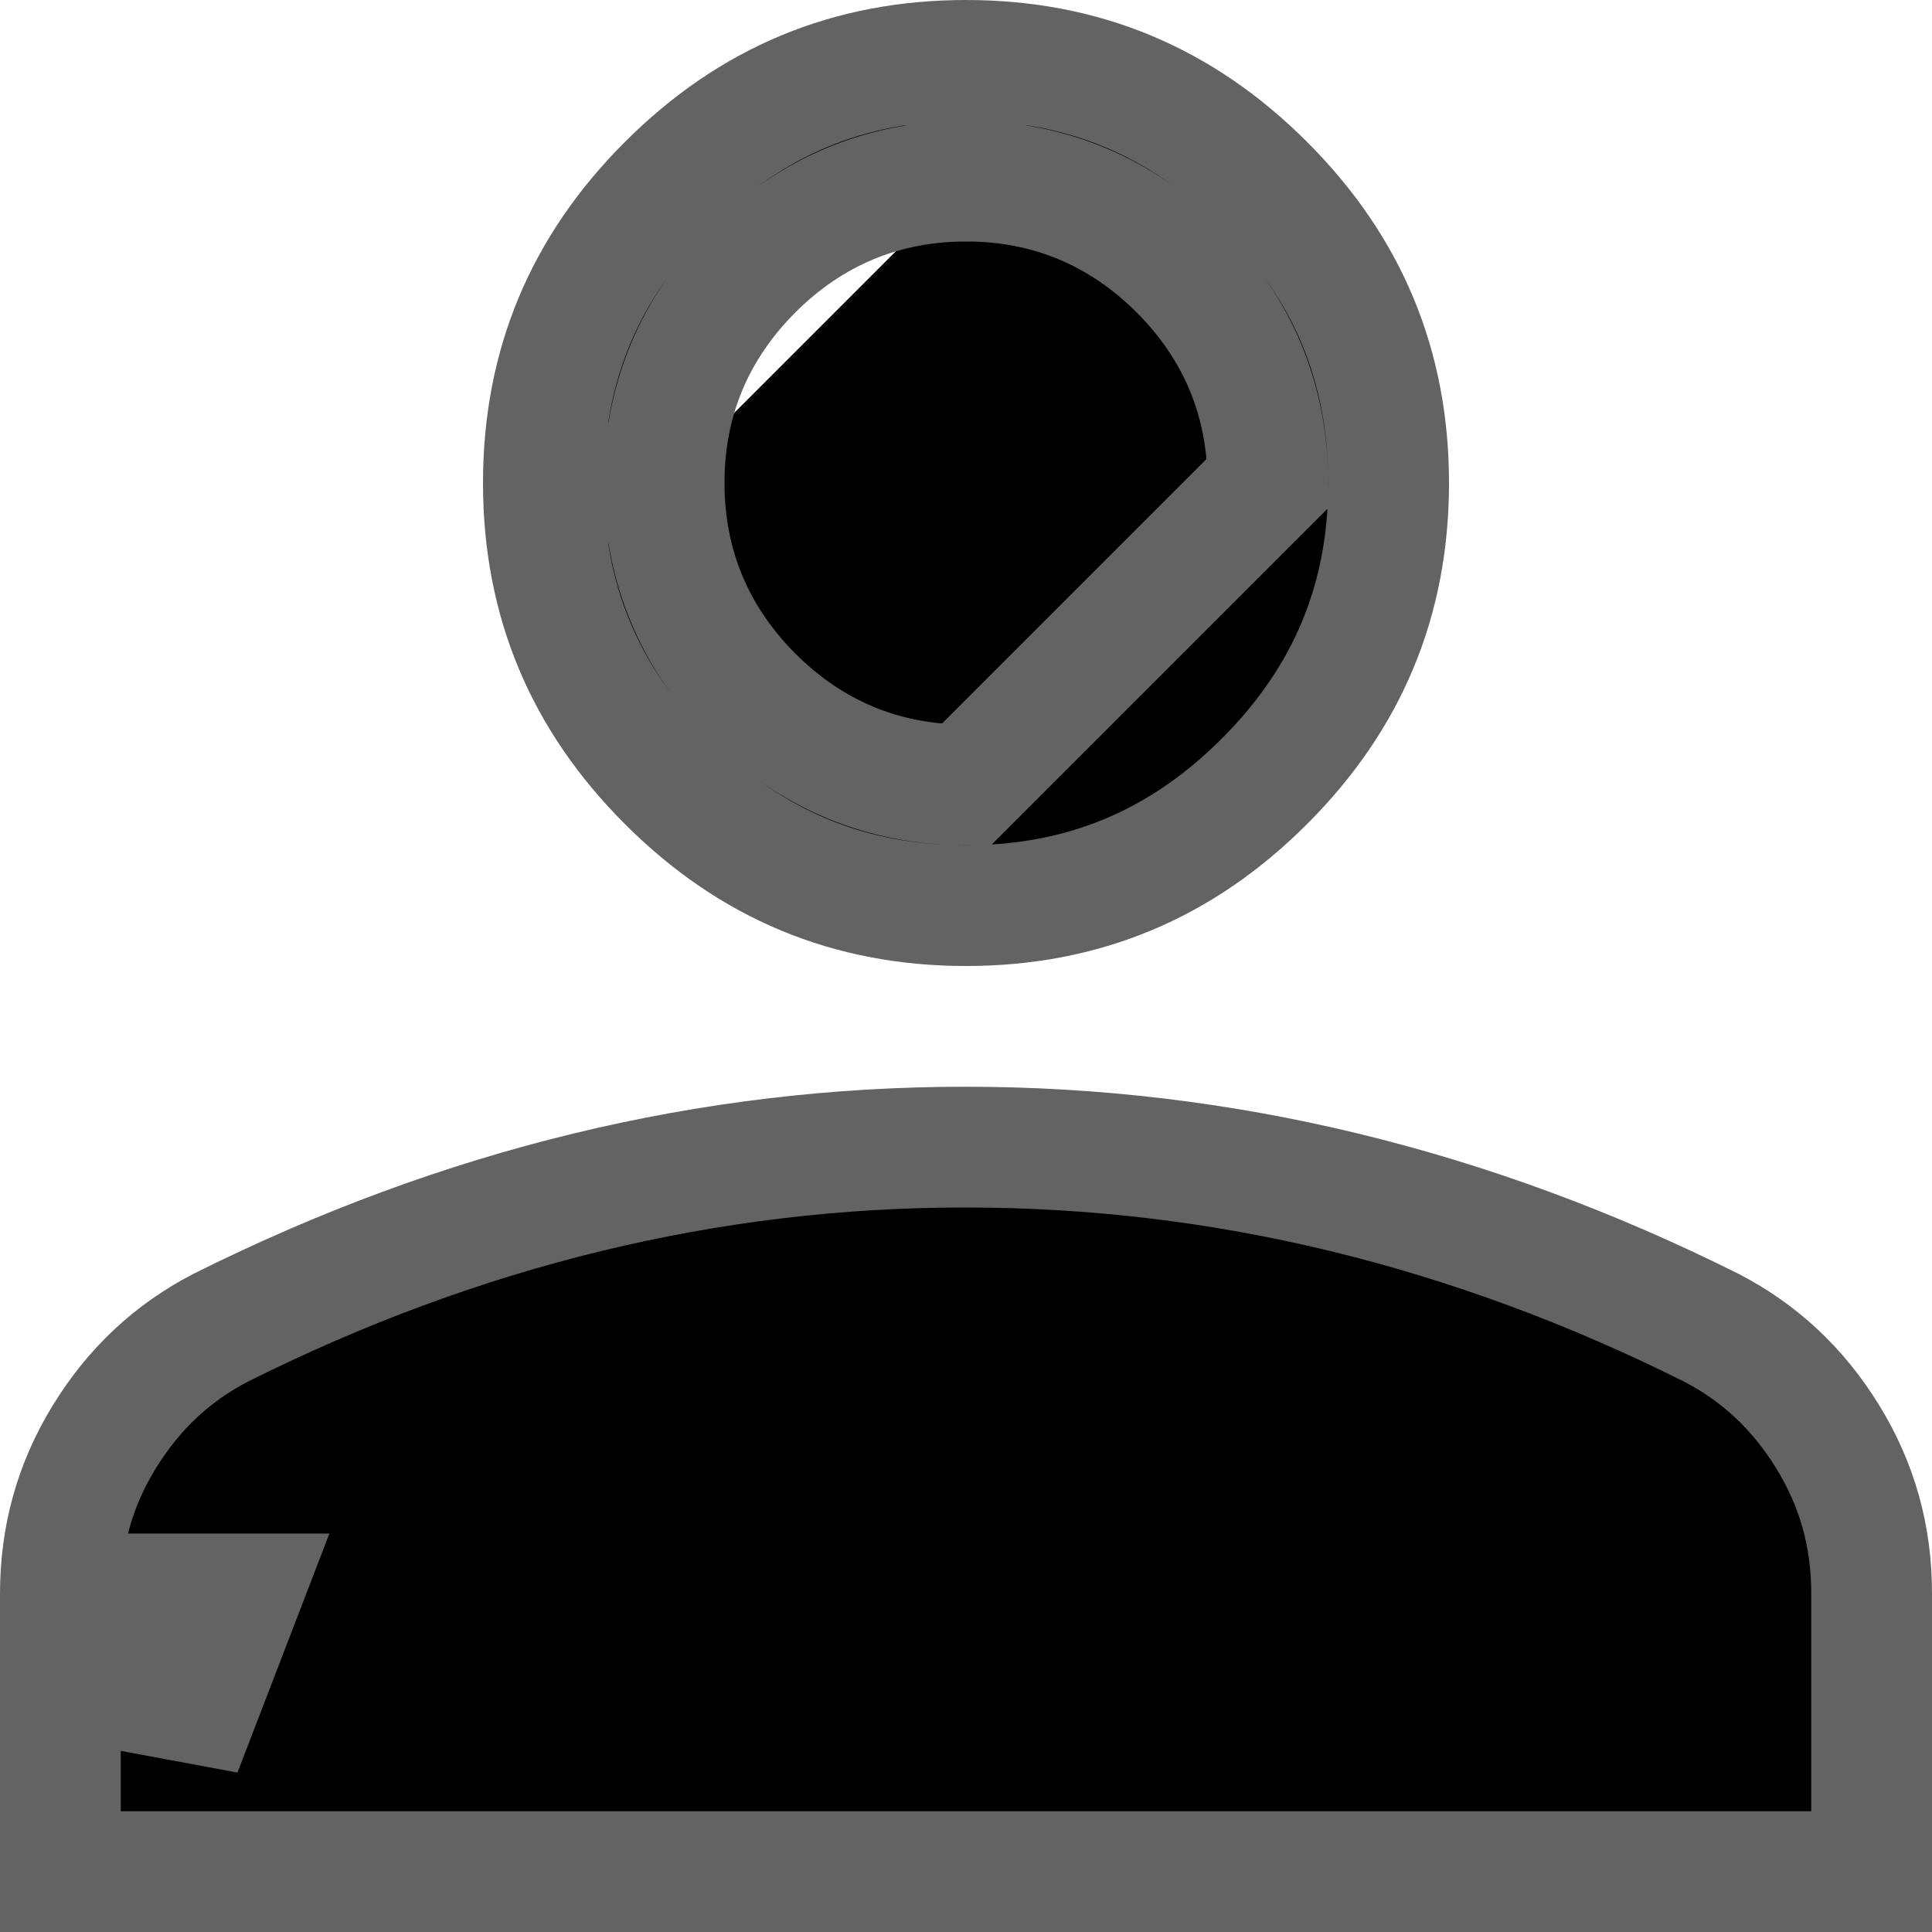
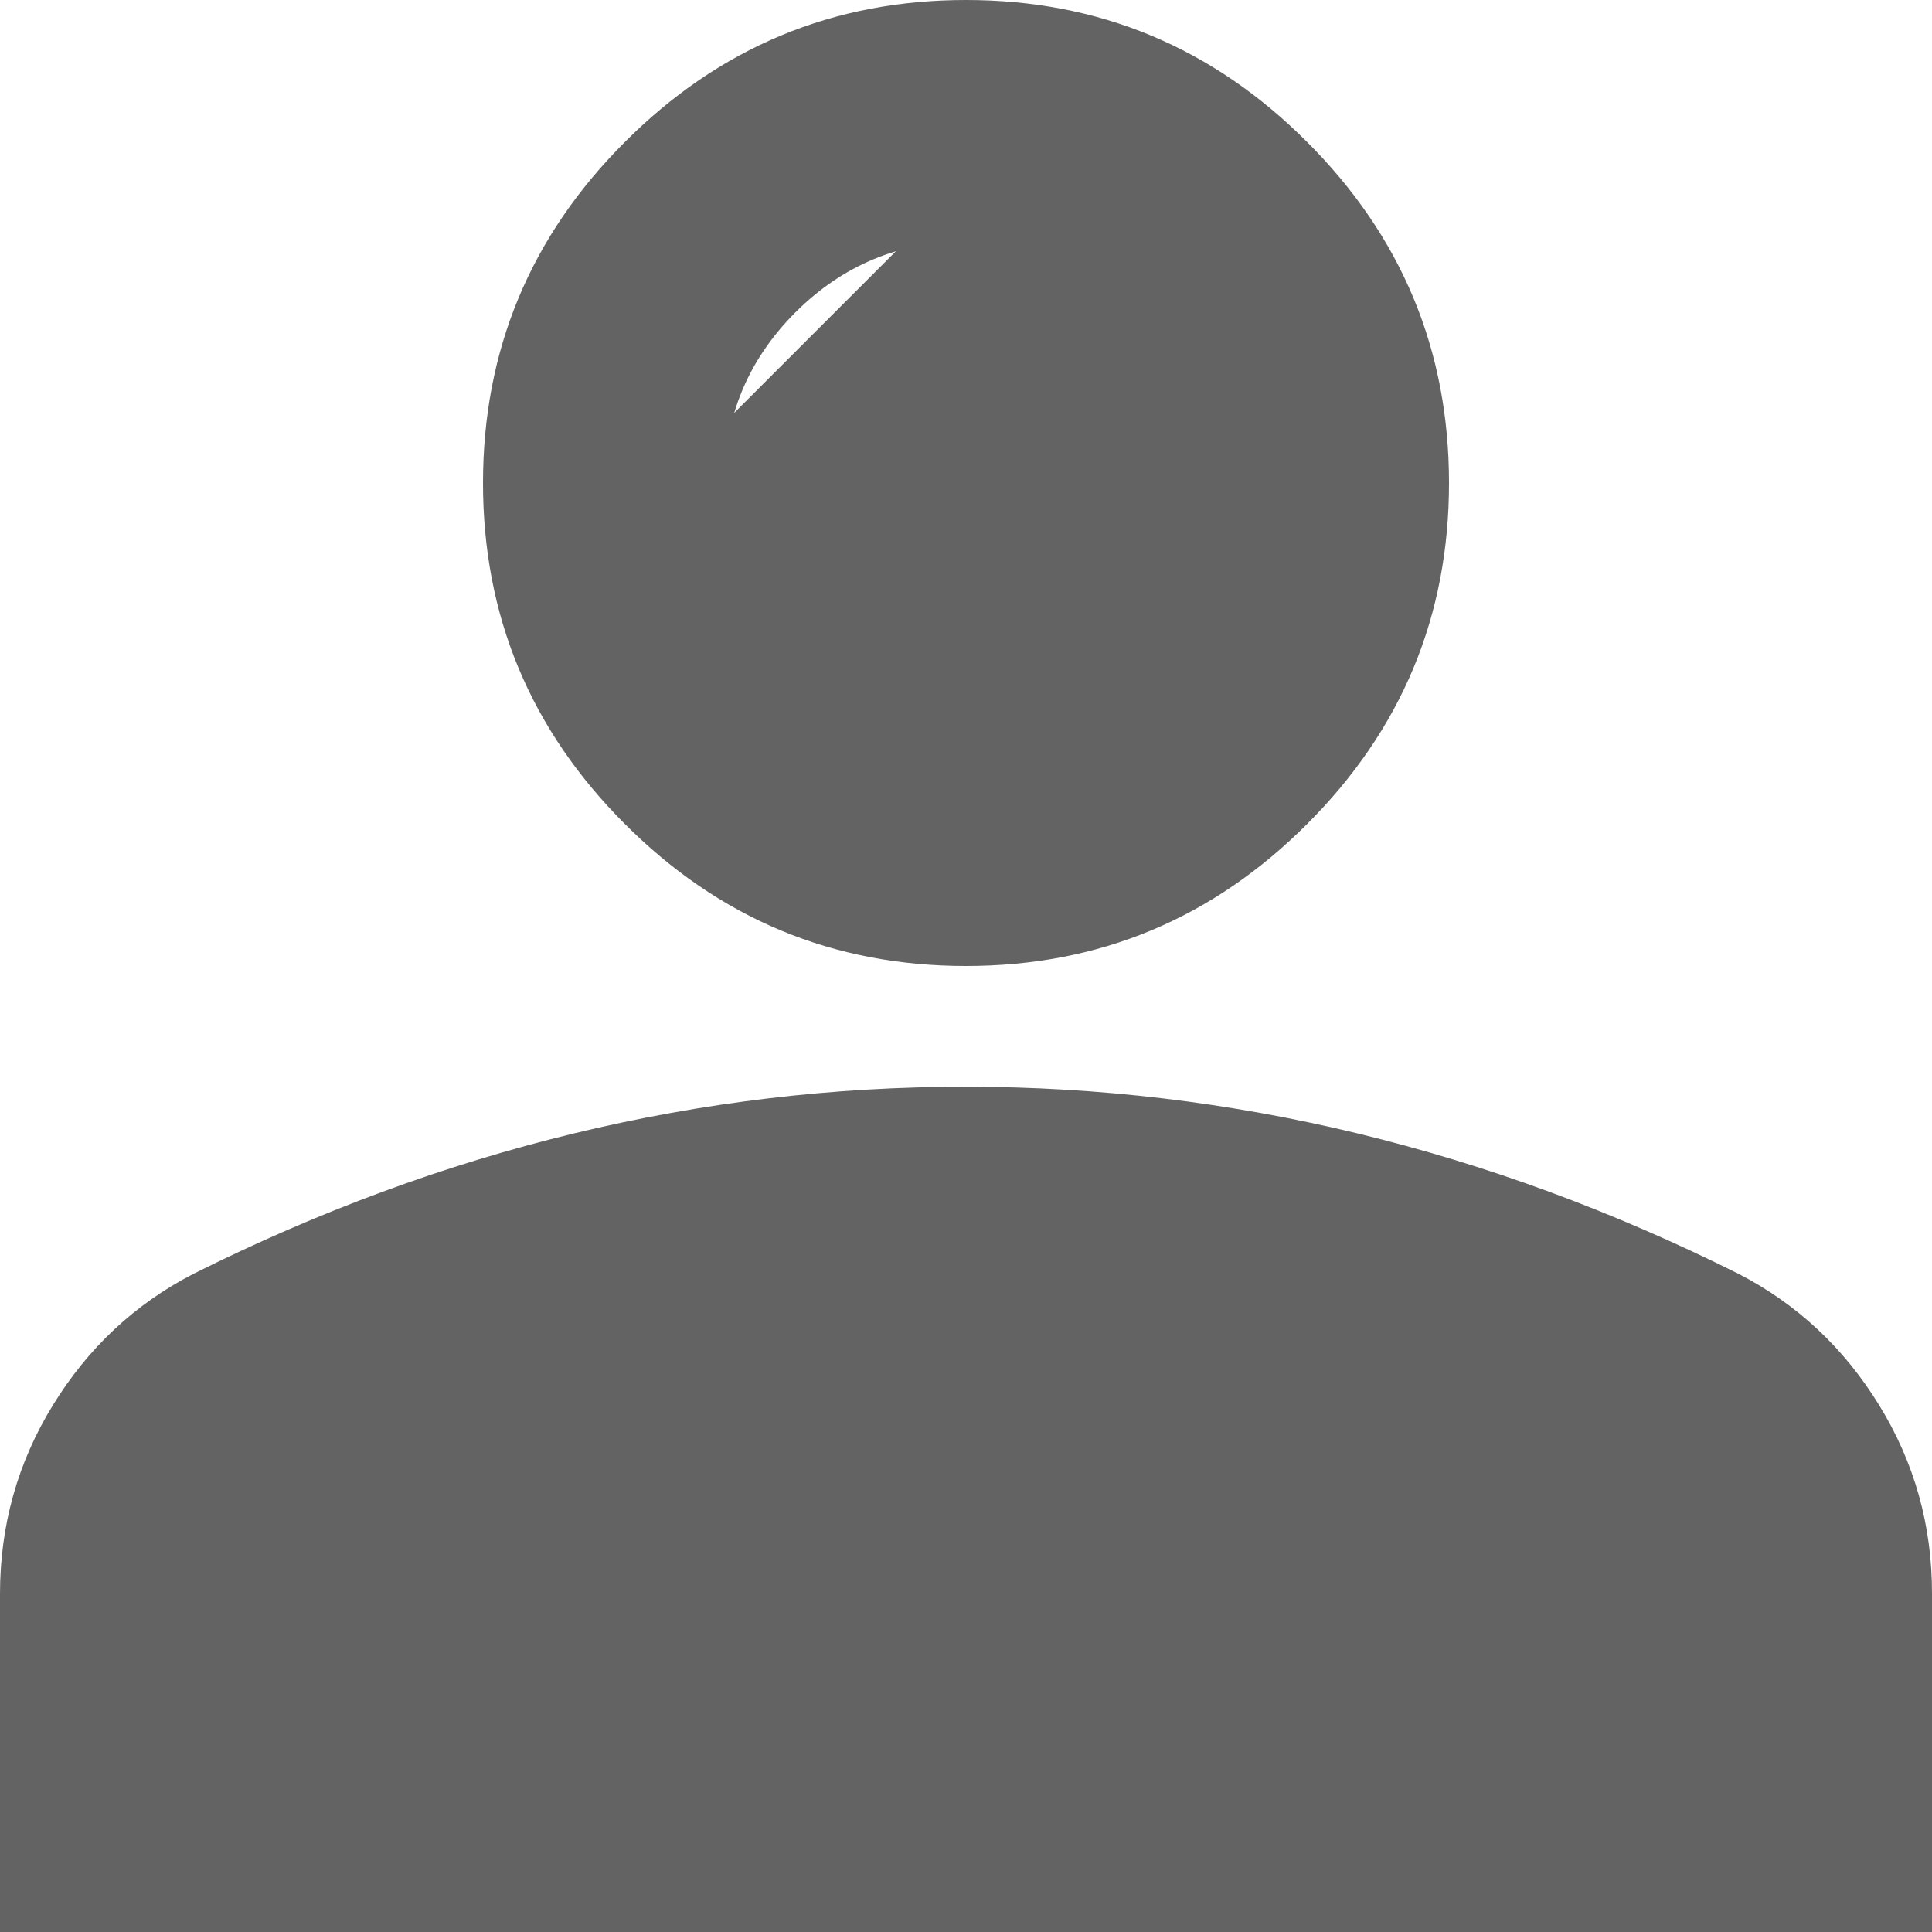
<svg xmlns="http://www.w3.org/2000/svg" width="16" height="16" viewBox="0 0 16 16" fill="none">
-   <path d="M8 1.5C8.683 1.499 9.281 1.749 9.766 2.233C10.251 2.718 10.5 3.316 10.5 4L8 6.5C7.317 6.501 6.719 6.251 6.234 5.767C5.75 5.282 5.5 4.684 5.5 4M8 1.5C8 1.5 8 1.5 8 1.5V2L7.999 1.5C7.999 1.5 8 1.5 8 1.5ZM8 1.5C7.316 1.5 6.718 1.75 6.233 2.234C5.749 2.719 5.499 3.317 5.5 4M5.5 4C5.5 4 5.5 4 5.5 4H6L5.5 4.001C5.5 4 5.5 4 5.5 4ZM8 9.5H8C9.06 9.5 10.104 9.625 11.132 9.874C12.159 10.123 13.173 10.496 14.173 10.996C14.572 11.203 14.892 11.501 15.137 11.9C15.38 12.295 15.501 12.725 15.5 13.199V13.2V15.5H0.5V13.2C0.5 12.724 0.621 12.294 0.864 11.899C1.109 11.5 1.429 11.202 1.827 10.996C2.827 10.496 3.841 10.122 4.868 9.873C5.896 9.624 6.939 9.499 8 9.5ZM1.5 14V14.5L2 13.2H1.5V13.201V14ZM8 7.5C7.034 7.5 6.219 7.162 5.529 6.471C4.838 5.781 4.5 4.966 4.5 4C4.5 3.034 4.838 2.219 5.529 1.529C6.219 0.838 7.034 0.5 8 0.5C8.966 0.5 9.781 0.838 10.471 1.529C11.162 2.219 11.5 3.034 11.5 4C11.5 4.966 11.162 5.781 10.471 6.471C9.781 7.162 8.966 7.5 8 7.5Z" fill="black" stroke="#636363" />
+   <path d="M8 1.5C8.683 1.499 9.281 1.749 9.766 2.233C10.251 2.718 10.5 3.316 10.5 4L8 6.5C7.317 6.501 6.719 6.251 6.234 5.767C5.75 5.282 5.5 4.684 5.5 4M8 1.5C8 1.5 8 1.5 8 1.5V2L7.999 1.5C7.999 1.5 8 1.5 8 1.5ZM8 1.5C7.316 1.5 6.718 1.75 6.233 2.234C5.749 2.719 5.499 3.317 5.5 4M5.5 4C5.5 4 5.5 4 5.5 4H6L5.5 4.001C5.5 4 5.5 4 5.5 4ZM8 9.5H8C9.06 9.5 10.104 9.625 11.132 9.874C12.159 10.123 13.173 10.496 14.173 10.996C14.572 11.203 14.892 11.501 15.137 11.9C15.38 12.295 15.501 12.725 15.5 13.199V13.2V15.5H0.5V13.2C0.5 12.724 0.621 12.294 0.864 11.899C1.109 11.5 1.429 11.202 1.827 10.996C2.827 10.496 3.841 10.122 4.868 9.873C5.896 9.624 6.939 9.499 8 9.5ZM1.5 14V14.5L2 13.2H1.5V13.201V14ZM8 7.5C7.034 7.5 6.219 7.162 5.529 6.471C4.838 5.781 4.5 4.966 4.5 4C4.5 3.034 4.838 2.219 5.529 1.529C6.219 0.838 7.034 0.5 8 0.5C8.966 0.5 9.781 0.838 10.471 1.529C11.162 2.219 11.5 3.034 11.5 4C11.5 4.966 11.162 5.781 10.471 6.471C9.781 7.162 8.966 7.5 8 7.5Z" fill="#636363" stroke="#636363" />
</svg>
